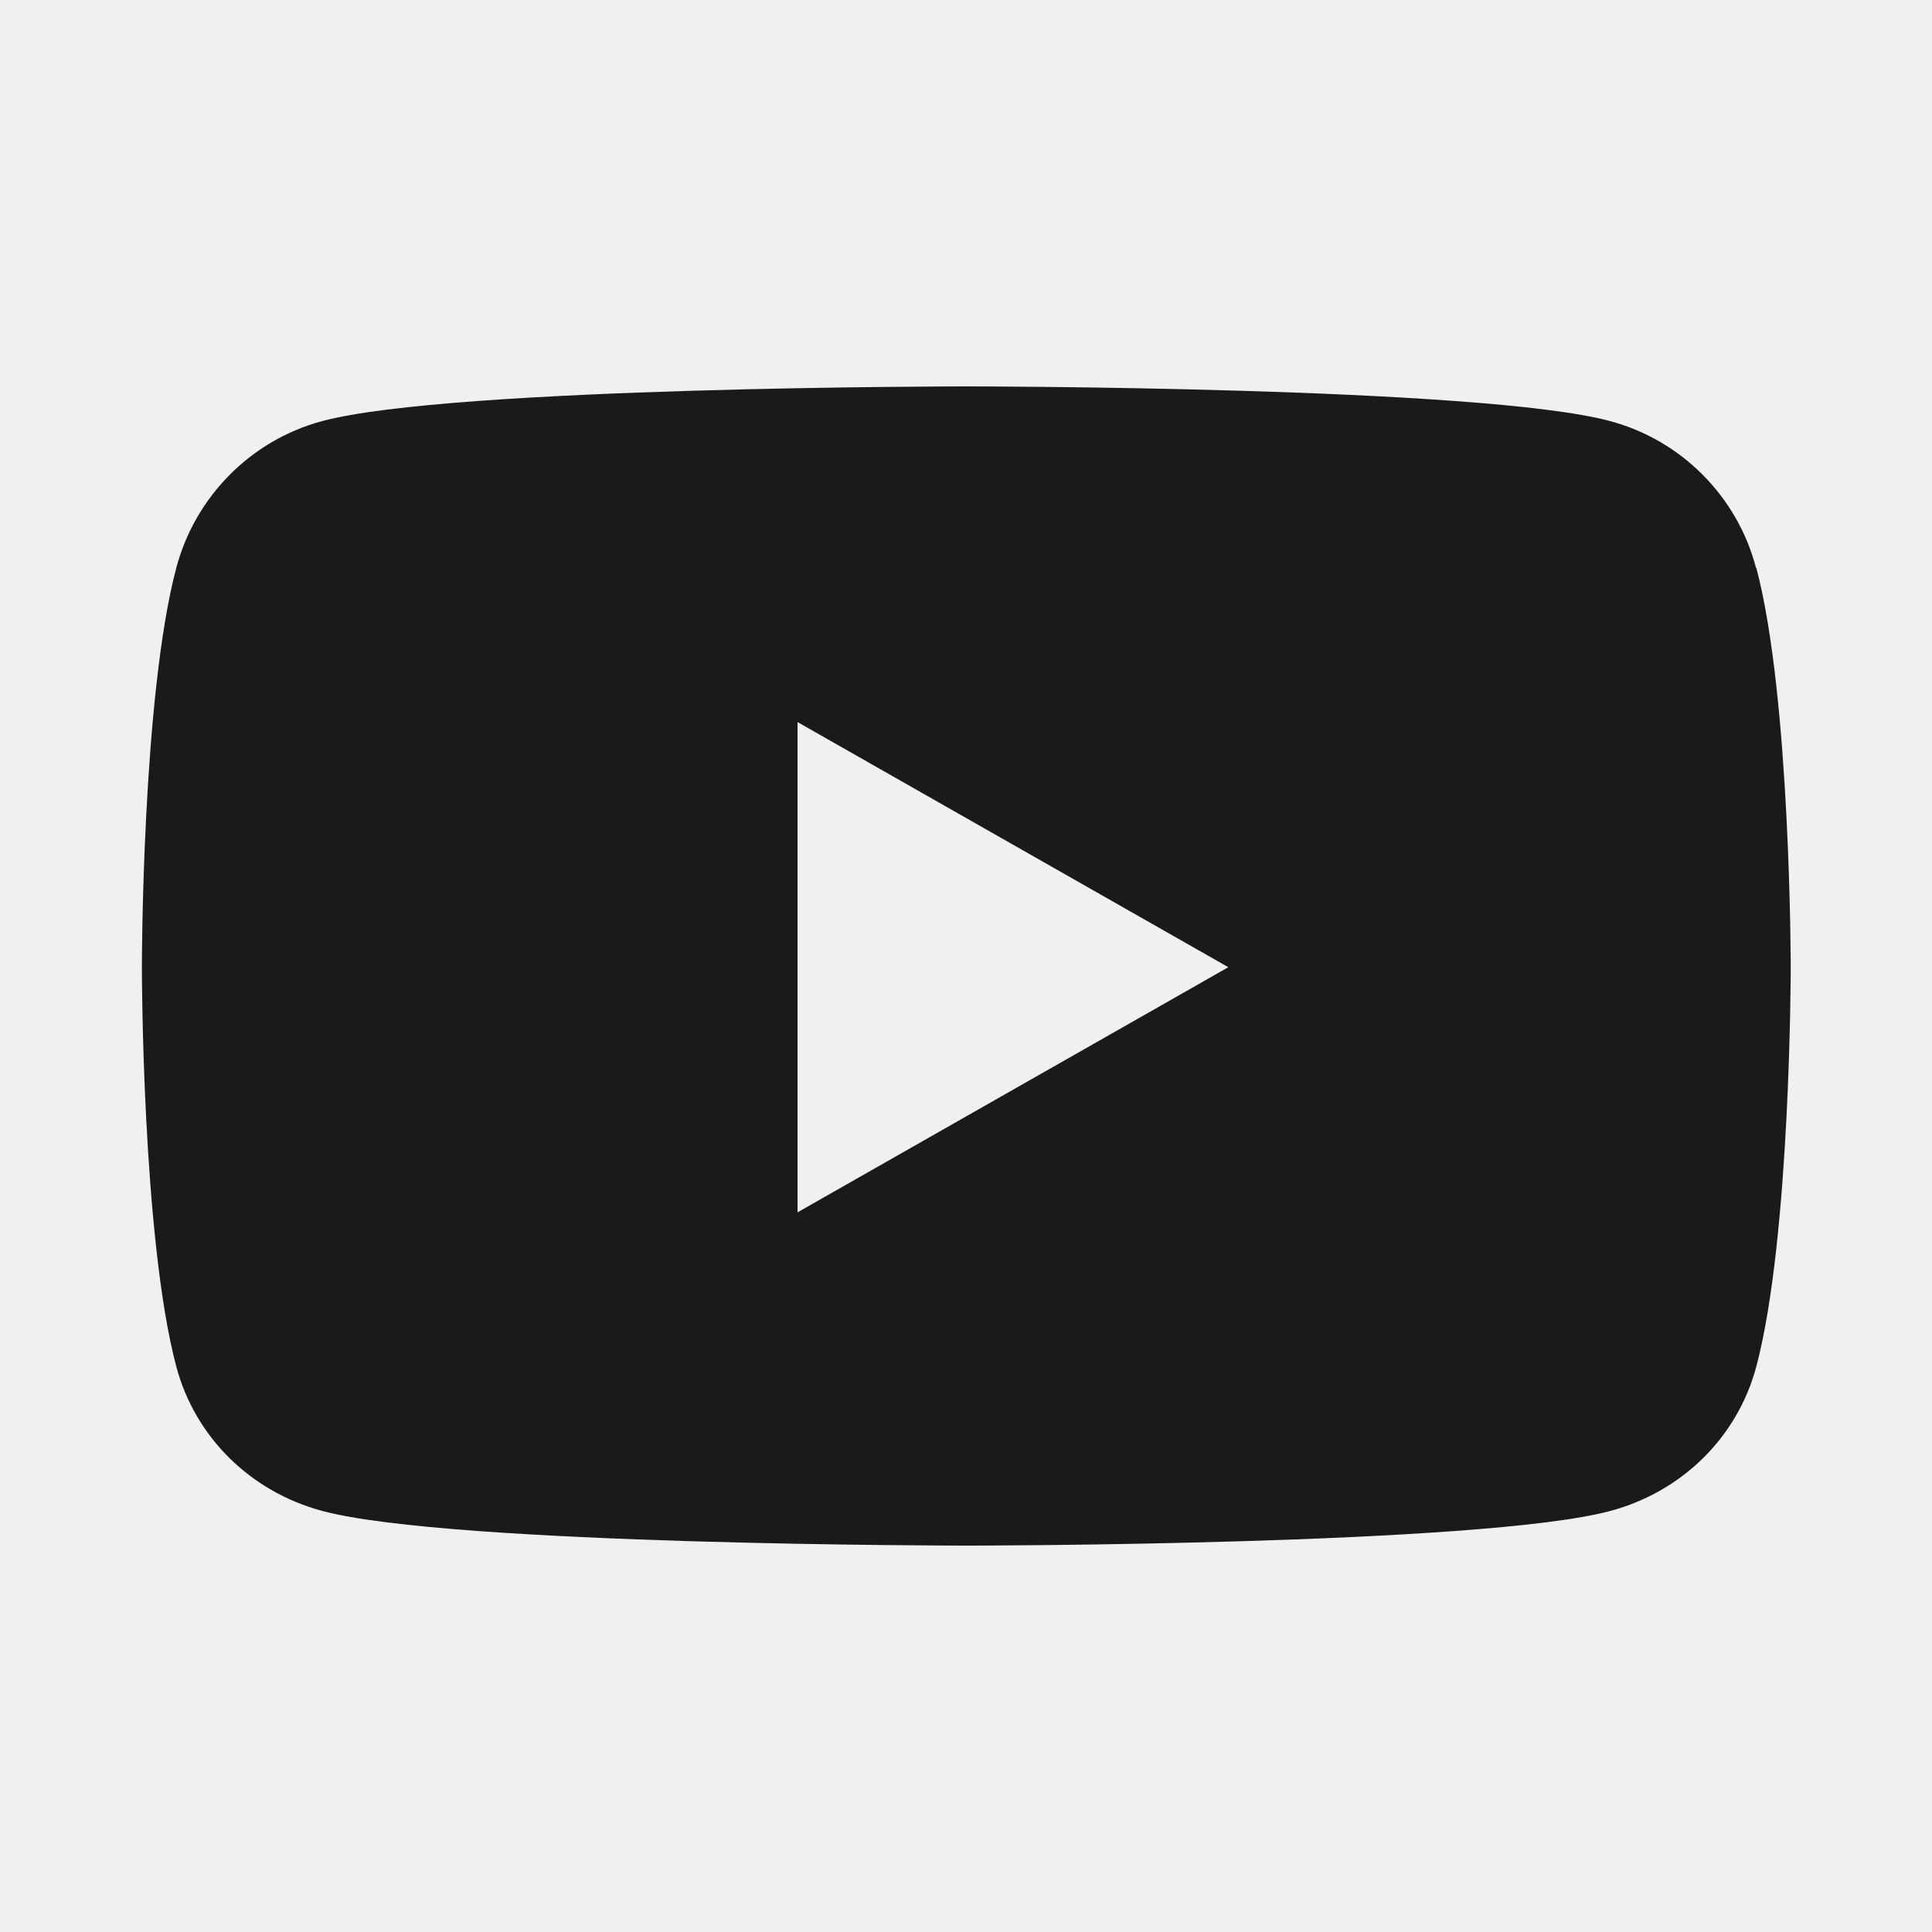
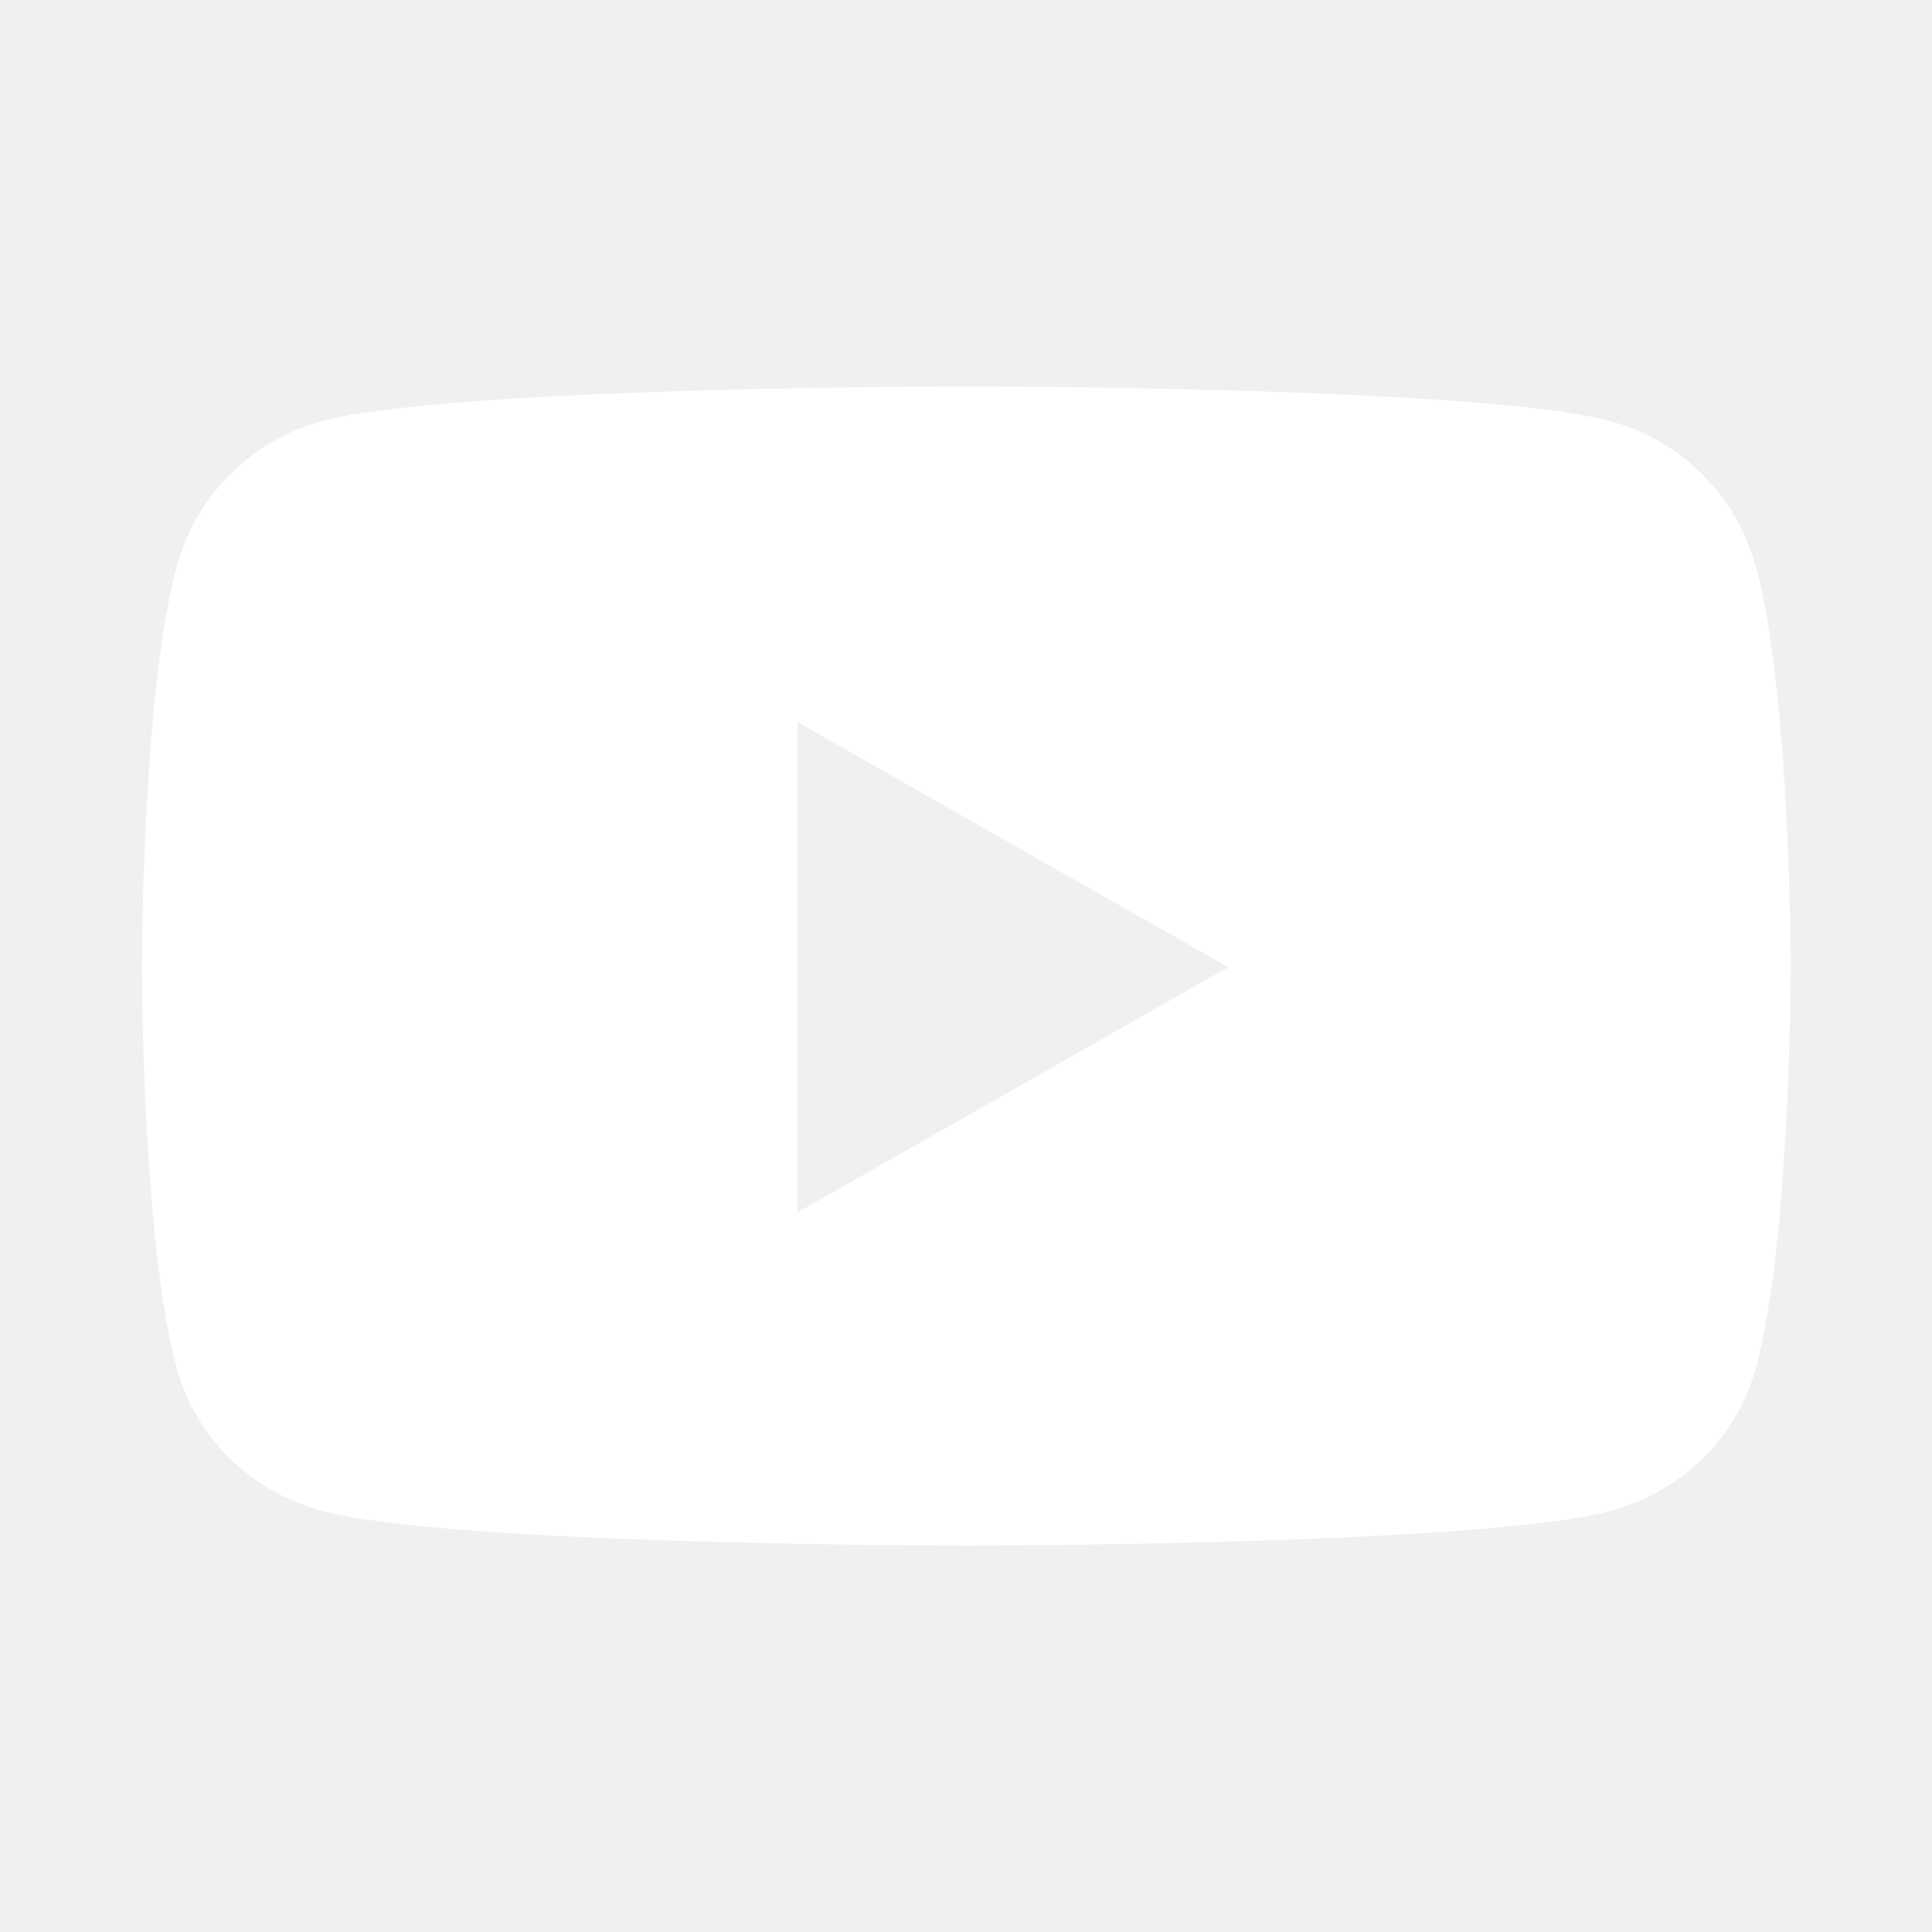
- <svg xmlns="http://www.w3.org/2000/svg" viewBox="0 0 640 640">
-   <path fill="rgb(26, 26, 26)" d="M581.7 188.1C575.5 164.4 556.9 145.8 533.4 139.5C490.9 128 320.1 128 320.1 128C320.1 128 149.3 128 106.7 139.5C83.2 145.8 64.7 164.4 58.4 188.1C47 231 47 320.4 47 320.4C47 320.4 47 409.8 58.4 452.7C64.7 476.3 83.2 494.2 106.7 500.5C149.3 512 320.1 512 320.1 512C320.1 512 490.9 512 533.5 500.5C557 494.2 575.5 476.3 581.8 452.7C593.2 409.8 593.2 320.4 593.2 320.4C593.2 320.4 593.2 231 581.8 188.1zM264.2 401.6L264.2 239.2L406.9 320.4L264.2 401.6z" />
+ <svg xmlns="http://www.w3.org/2000/svg" id="Layer_1" version="1.1" viewBox="0 0 640 640">
+   <defs>
+     <style>
+       .st0 {
+         fill: #fff;
+       }
+     </style>
+   </defs>
+   <path class="st0" d="M581.7,188.1c-6.2-23.7-24.8-42.3-48.3-48.6-42.5-11.5-213.3-11.5-213.3-11.5,0,0-170.8,0-213.4,11.5-23.5,6.3-42,24.9-48.3,48.6-11.4,42.9-11.4,132.3-11.4,132.3,0,0,0,89.4,11.4,132.3,6.3,23.6,24.8,41.5,48.3,47.8,42.6,11.5,213.4,11.5,213.4,11.5,0,0,170.8,0,213.4-11.5,23.5-6.3,42-24.2,48.3-47.8,11.4-42.9,11.4-132.3,11.4-132.3,0,0,0-89.4-11.4-132.3h-.1ZM264.2,401.6v-162.4l142.7,81.2-142.7,81.2Z" />
</svg>
